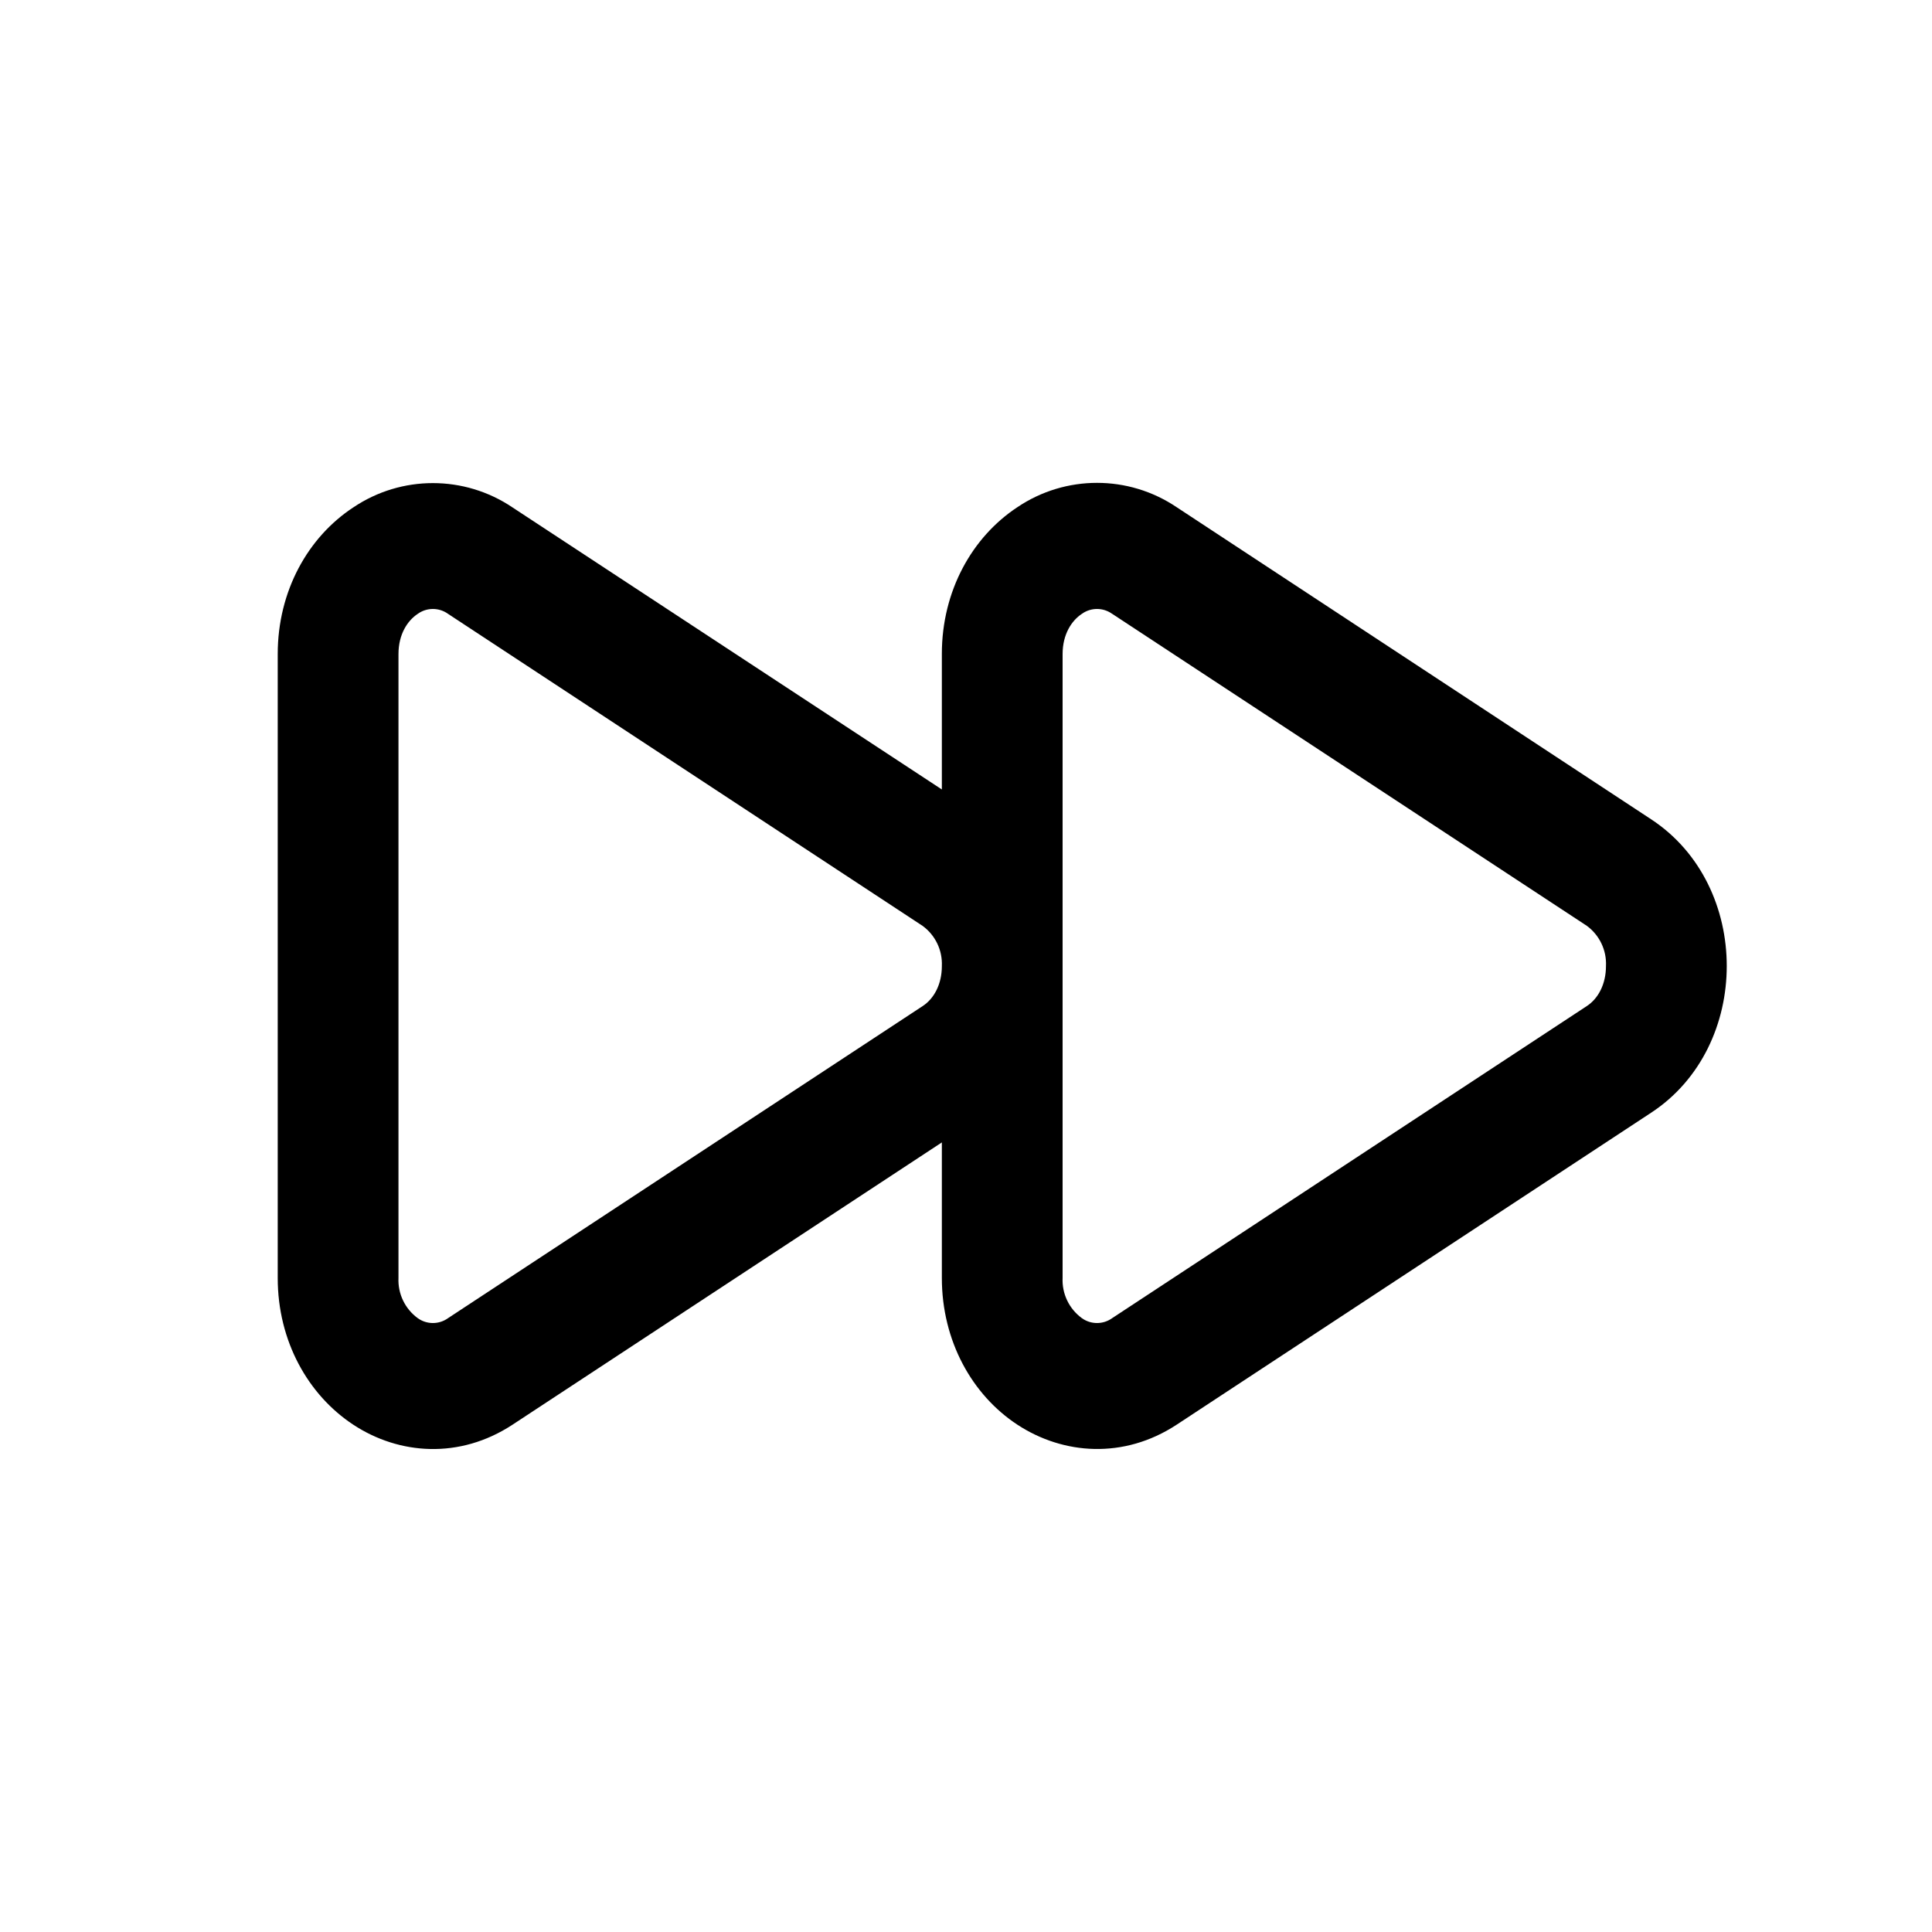
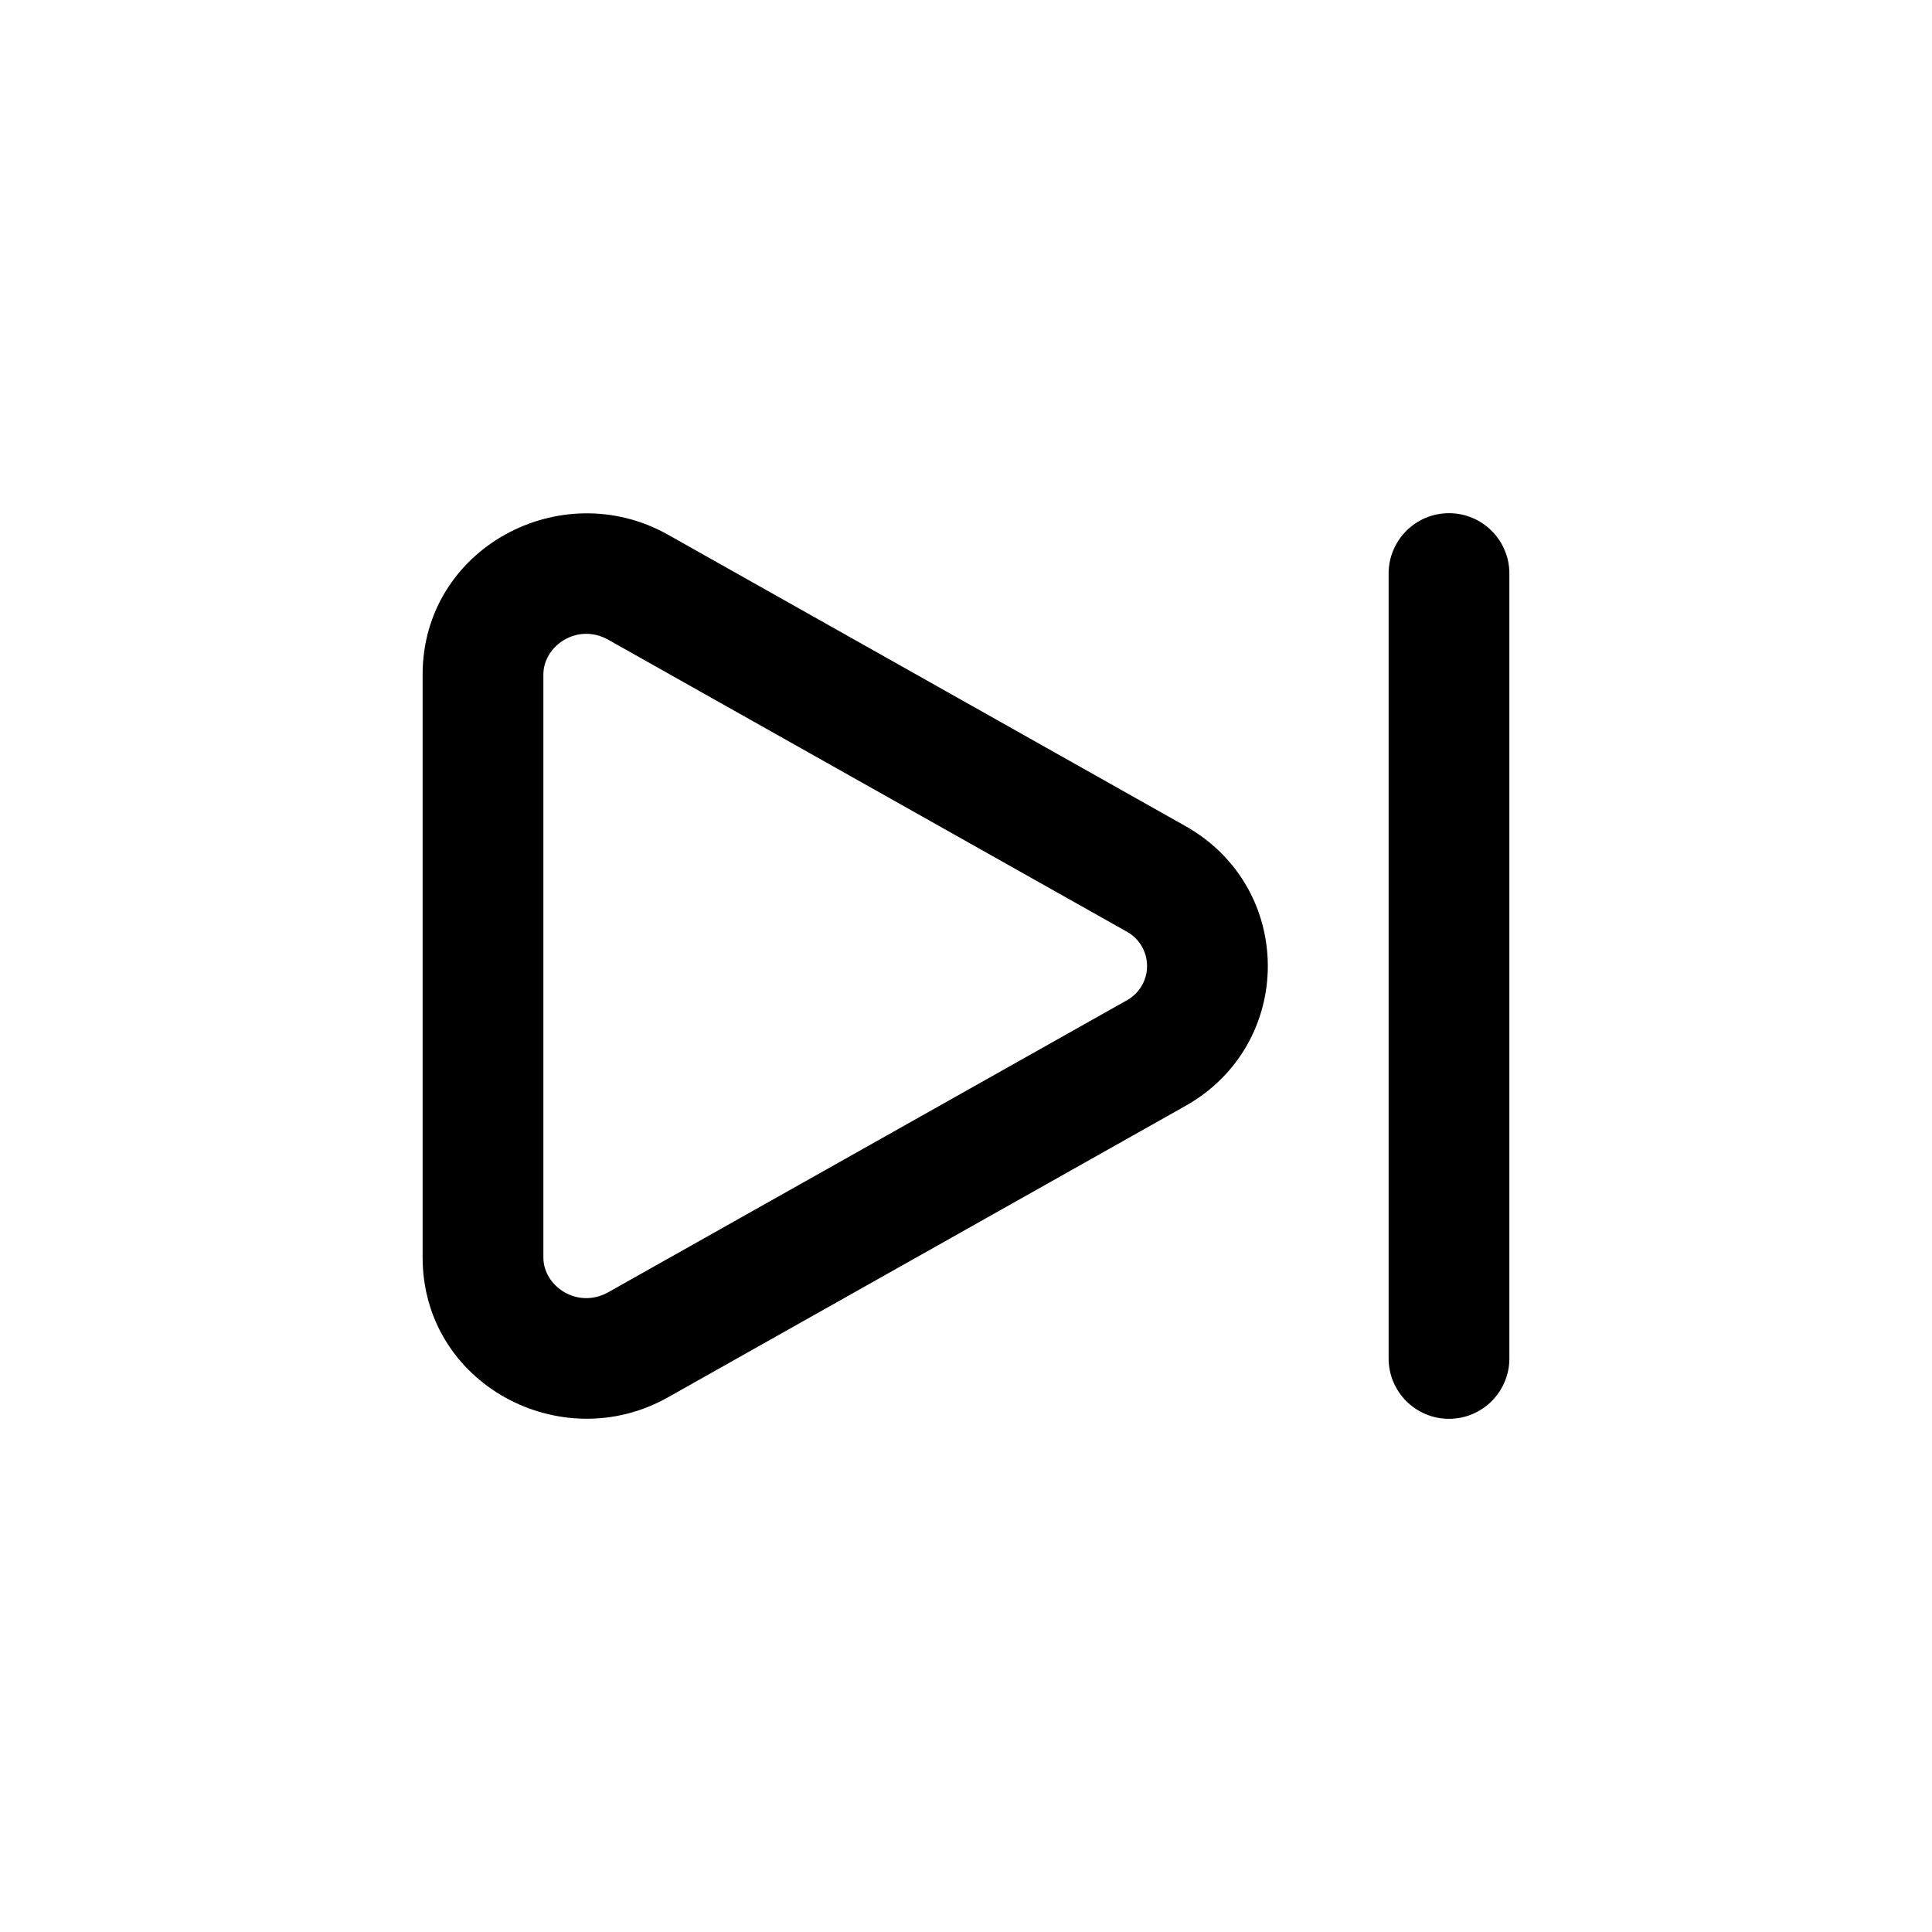
<svg xmlns="http://www.w3.org/2000/svg" width="16" height="16" fill="none" class="persona-icon" viewBox="0 0 16 16">
-   <path fill="currentColor" fill-rule="evenodd" d="M7.8 9.461v1.122c0 .523.251.97.626 1.216.379.248.88.287 1.318 0l3.93-2.584c.835-.548.835-1.882 0-2.43L9.744 4.2a1.18 1.18 0 0 0-1.318 0c-.375.247-.626.693-.626 1.216v1.122L4.244 4.202a1.18 1.18 0 0 0-1.318 0c-.375.246-.626.692-.626 1.215v5.167c0 .522.251.968.626 1.215.379.249.88.287 1.318 0zm0-1.46c0 .149-.064.269-.159.331l-3.93 2.584a.215.215 0 0 1-.252 0 .39.39 0 0 1-.159-.332V5.417c0-.166.076-.278.159-.333a.215.215 0 0 1 .252 0l3.93 2.584A.39.39 0 0 1 7.8 8m1.41-2.917 3.931 2.584A.39.39 0 0 1 13.3 8c0 .15-.064.27-.159.332l-3.93 2.584a.215.215 0 0 1-.252 0 .39.39 0 0 1-.159-.333V5.417c0-.166.076-.278.159-.333a.215.215 0 0 1 .252 0" clip-rule="evenodd" />
+   <path fill="currentColor" d="M12.5 4.75a.5.5 0 0 0-1 0v6.5a.5.5 0 0 0 1 0z" />
+   <path fill="currentColor" fill-rule="evenodd" d="M5.53 4.427C4.643 3.93 3.5 4.54 3.5 5.586v4.828c0 1.047 1.144 1.657 2.03 1.159l4.287-2.414c.91-.513.91-1.805 0-2.318zM4.5 5.586c0-.239.283-.432.539-.287l4.288 2.414a.325.325 0 0 1 0 .574l-4.288 2.414c-.256.144-.539-.048-.539-.287z" clip-rule="evenodd" />
</svg>
